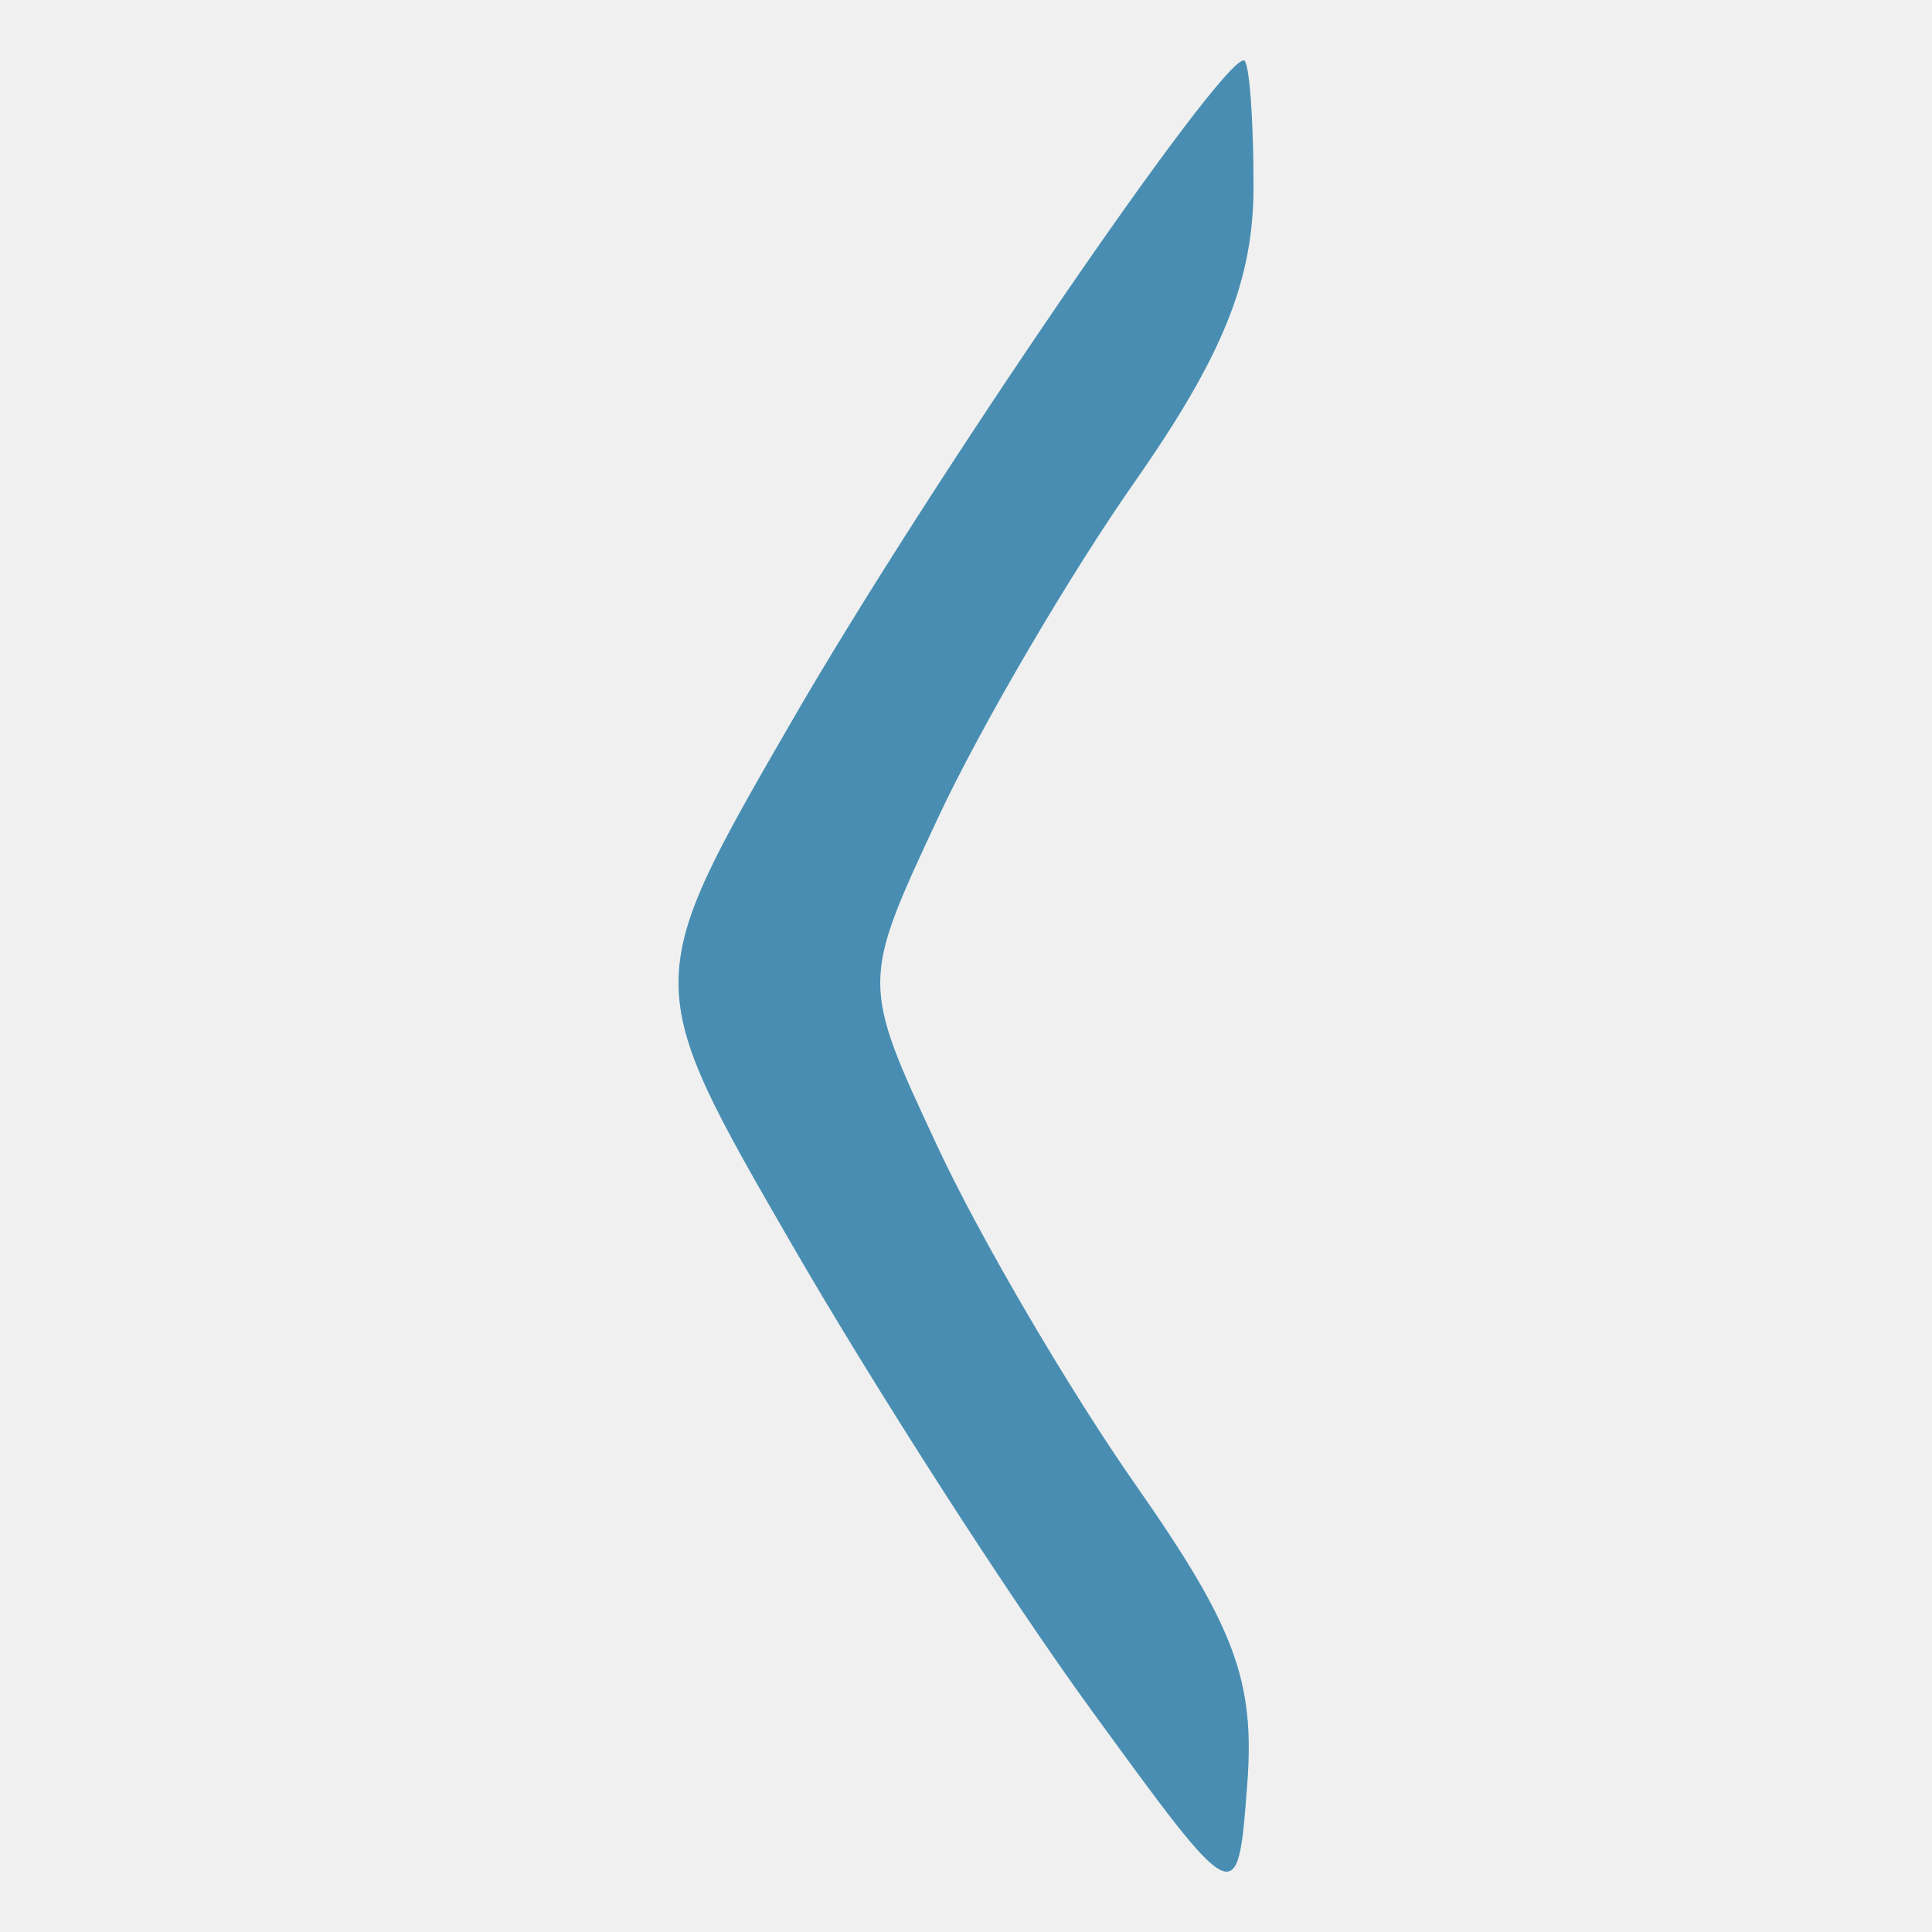
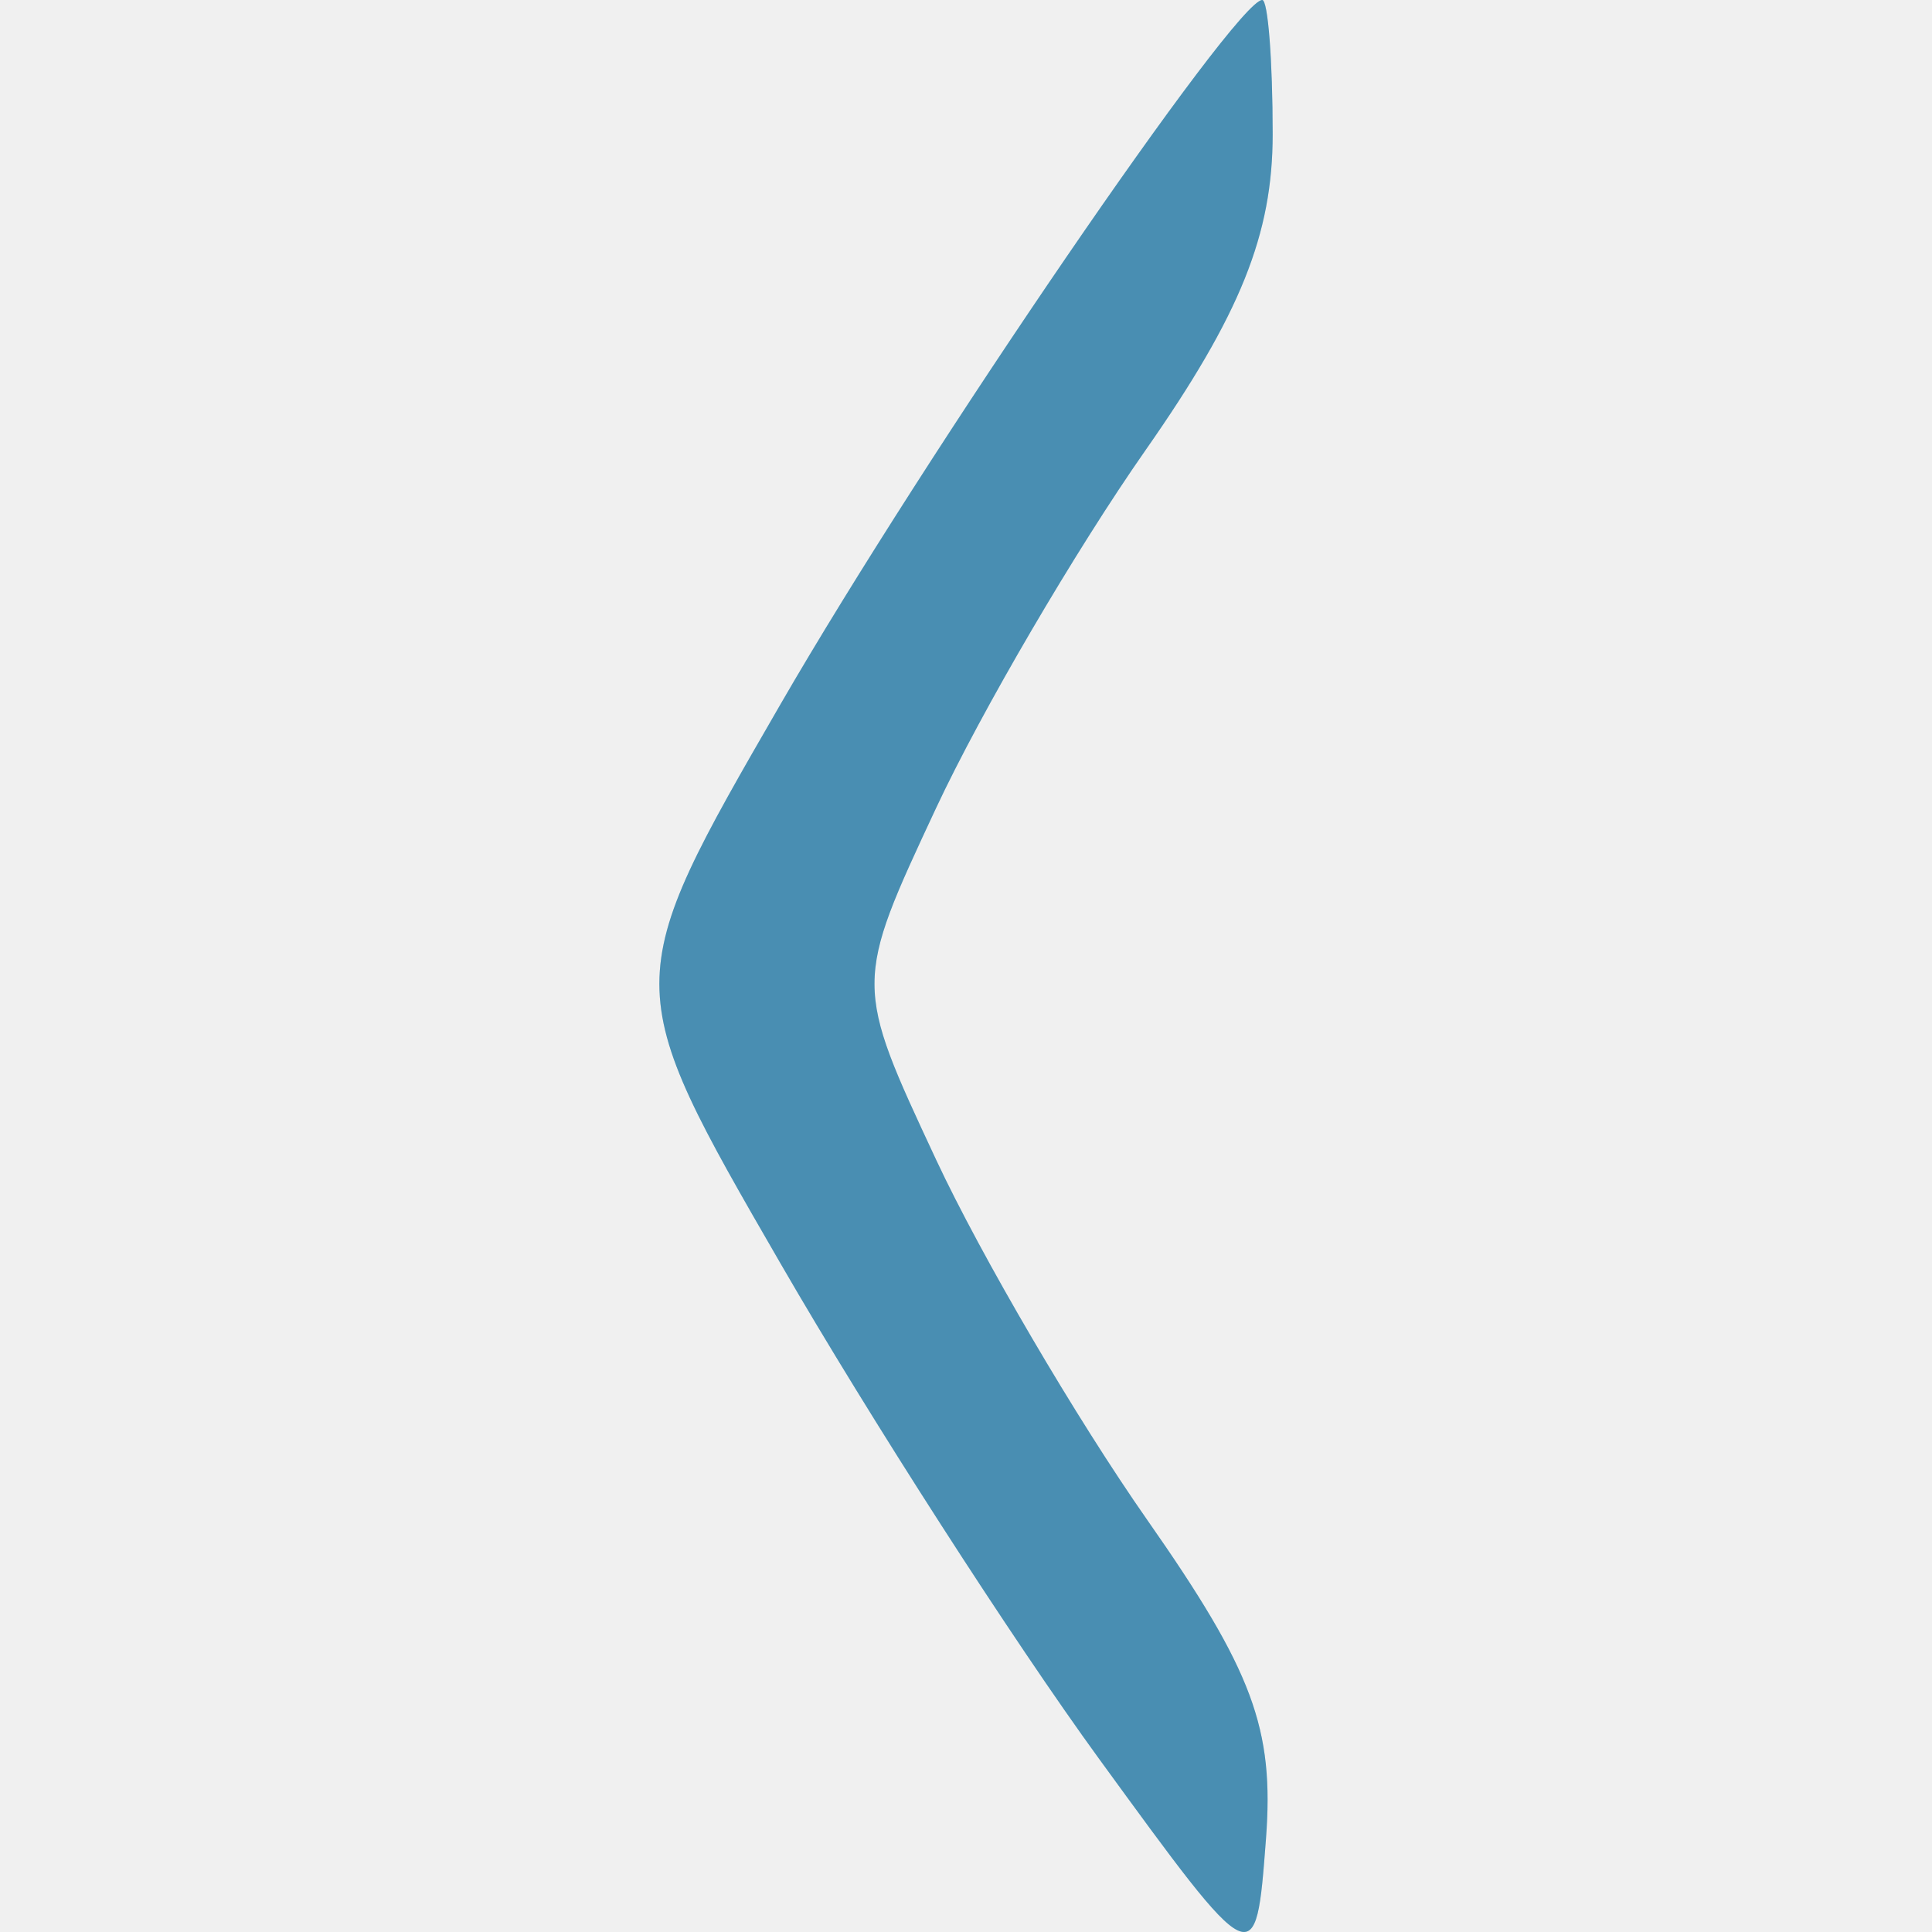
<svg xmlns="http://www.w3.org/2000/svg" width="16" height="16" viewBox="0 0 16 16" fill="#FFFFFF" opacity="0.75" version="1.1" id="svg4">
  <defs id="defs8" />
-   <g id="g5088" transform="matrix(-0.2634014,0,0,-0.2634014,9.040281,18.09937)" style="fill:#1793d1;fill-opacity:1">
+   <g id="g5088" transform="matrix(-0.2809615,0,0,-0.2809615,9.109633,18.77266)" style="fill:#1793d1;fill-opacity:1">
    <path style="fill:#1793d1;fill-opacity:1" d="m -5.09,62.86 c 0,-2.951 0.952,-5.317 3.75,-9.317 2.062,-2.949 4.839,-7.694 6.171,-10.544 2.421,-5.183 2.421,-5.183 0,-10.366 -1.332,-2.851 -4.132,-7.629 -6.223,-10.618 -3.116,-4.454 -3.747,-6.152 -3.5,-9.41 0.302,-3.975 0.302,-3.975 4.919,2.368 2.539,3.489 6.763,10.055 9.385,14.593 4.768,8.25 4.768,8.25 0,16.5 -4.277,7.401 -13.409,20.75 -14.195,20.75 -0.169,0 -0.307,-1.78 -0.307,-3.956 z" id="path5096" />
  </g>
-   <g id="g5088-3" transform="matrix(-0.2634014,0,0,-0.2634014,9.040281,18.09937)" style="opacity:0.25;fill:#000000;fill-opacity:1">
+   <g id="g5088-3" transform="matrix(-0.2809615,0,0,-0.2809615,9.109633,18.77266)" style="opacity:0.25;fill:#000000;fill-opacity:1">
    <path style="fill:#000000;fill-opacity:1" d="m -5.09,62.86 c 0,-2.951 0.952,-5.317 3.75,-9.317 2.062,-2.949 4.839,-7.694 6.171,-10.544 2.421,-5.183 2.421,-5.183 0,-10.366 -1.332,-2.851 -4.132,-7.629 -6.223,-10.618 -3.116,-4.454 -3.747,-6.152 -3.5,-9.41 0.302,-3.975 0.302,-3.975 4.919,2.368 2.539,3.489 6.763,10.055 9.385,14.593 4.768,8.25 4.768,8.25 0,16.5 -4.277,7.401 -13.409,20.75 -14.195,20.75 -0.169,0 -0.307,-1.78 -0.307,-3.956 z" id="path5096-6" />
  </g>
</svg>
